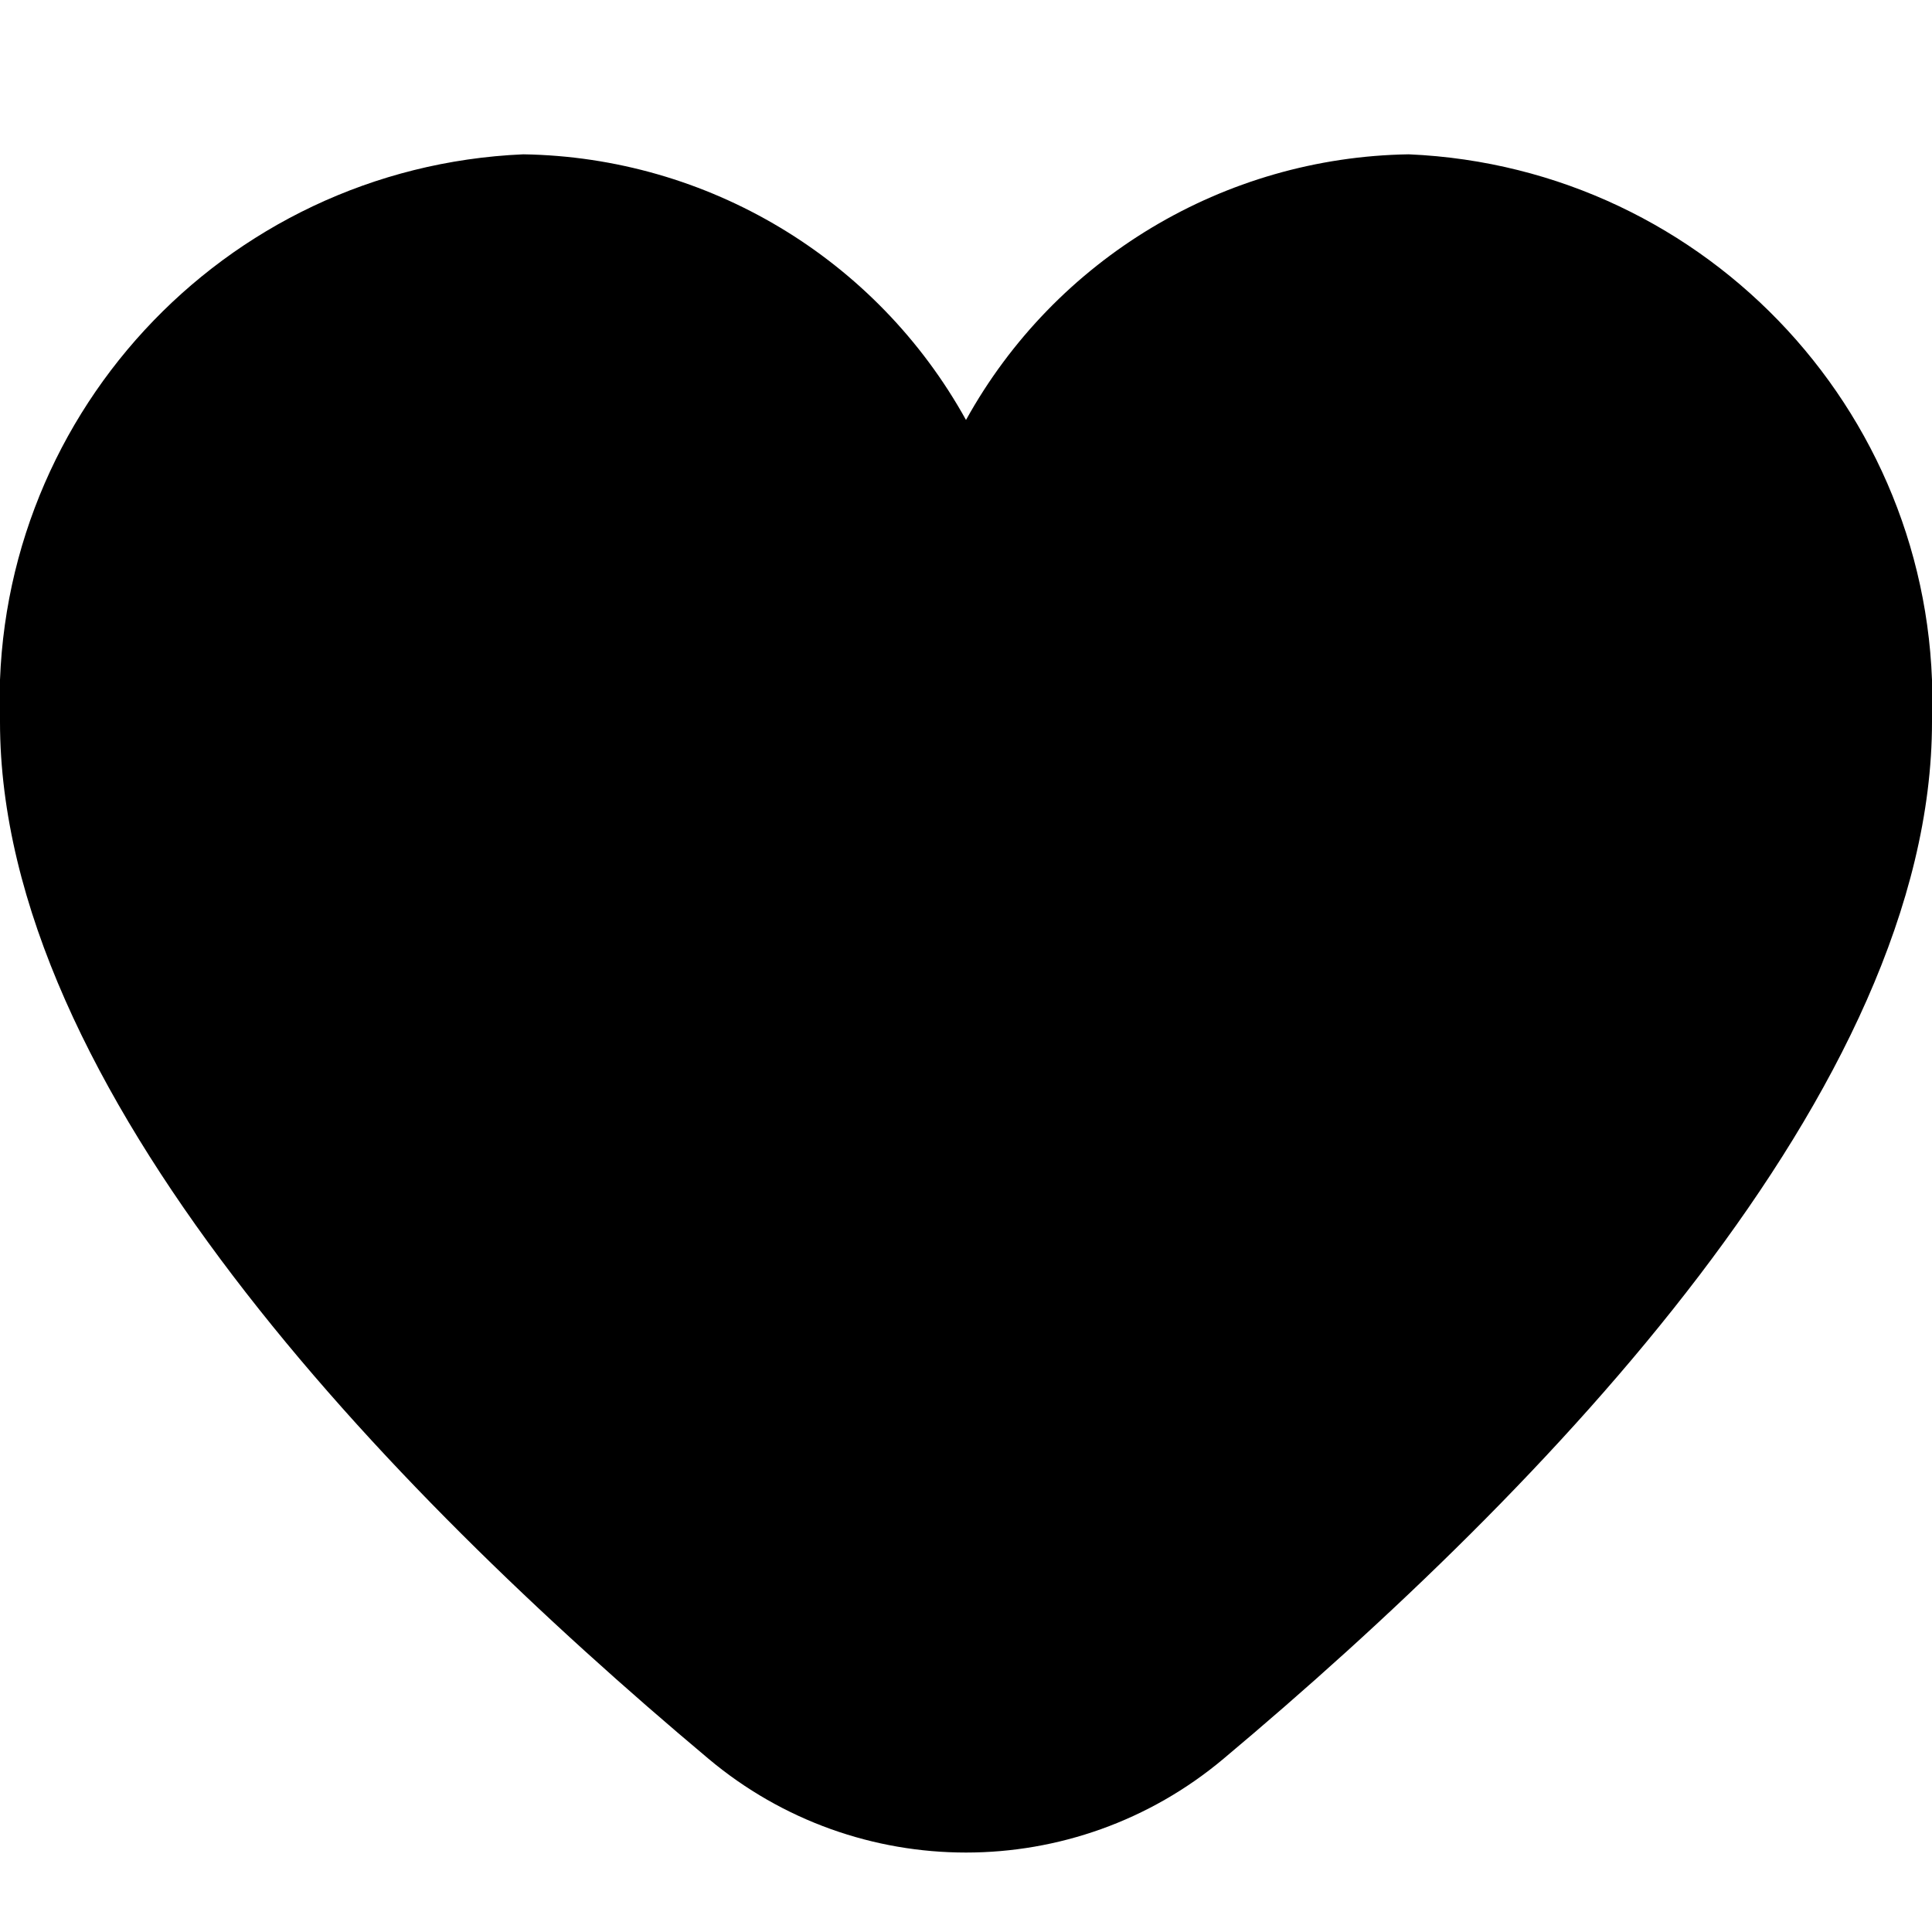
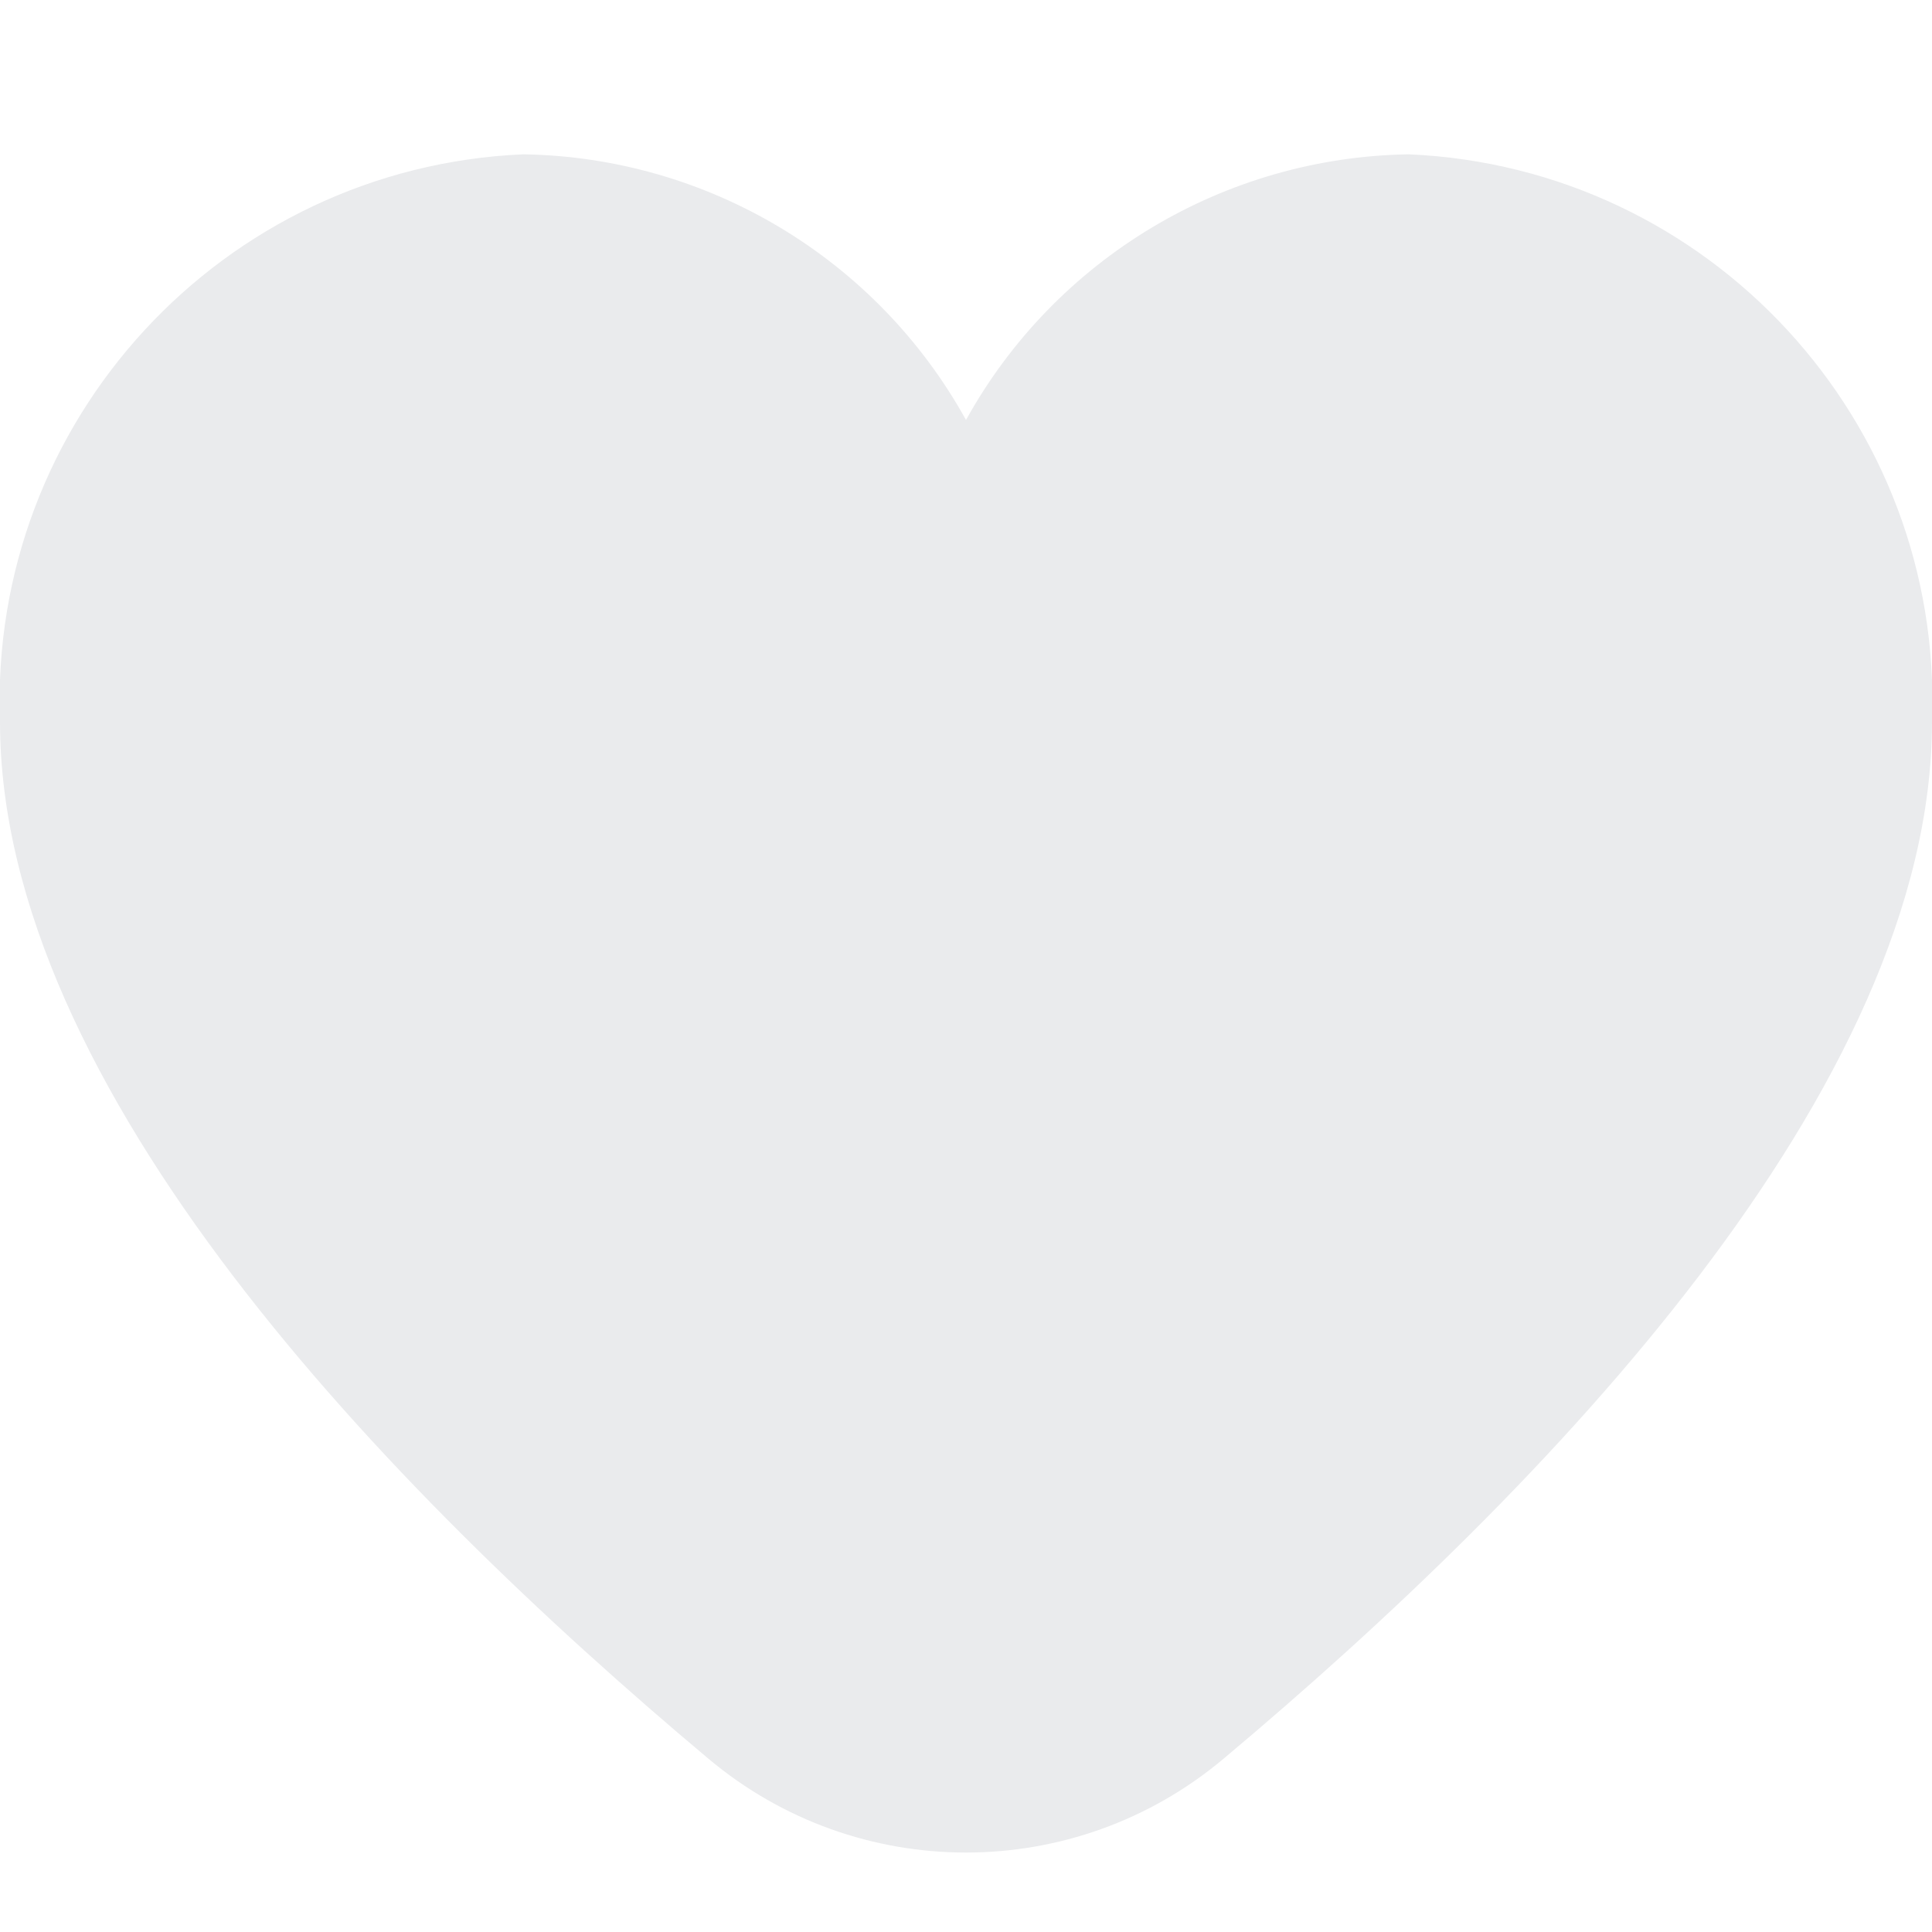
- <svg xmlns="http://www.w3.org/2000/svg" id="Filled" viewBox="0 0 24 24" width="512" height="512">
+ <svg xmlns="http://www.w3.org/2000/svg" fill="#EAEBED" id="Filled" viewBox="0 0 24 24" width="512" height="512">
  <path d="M17.5,1.917a6.4,6.4,0,0,0-5.5,3.3,6.4,6.4,0,0,0-5.5-3.3A6.8,6.8,0,0,0,0,8.967c0,4.547,4.786,9.513,8.8,12.88a4.974,4.974,0,0,0,6.4,0C19.214,18.48,24,13.514,24,8.967A6.8,6.8,0,0,0,17.5,1.917Z" />
</svg>
